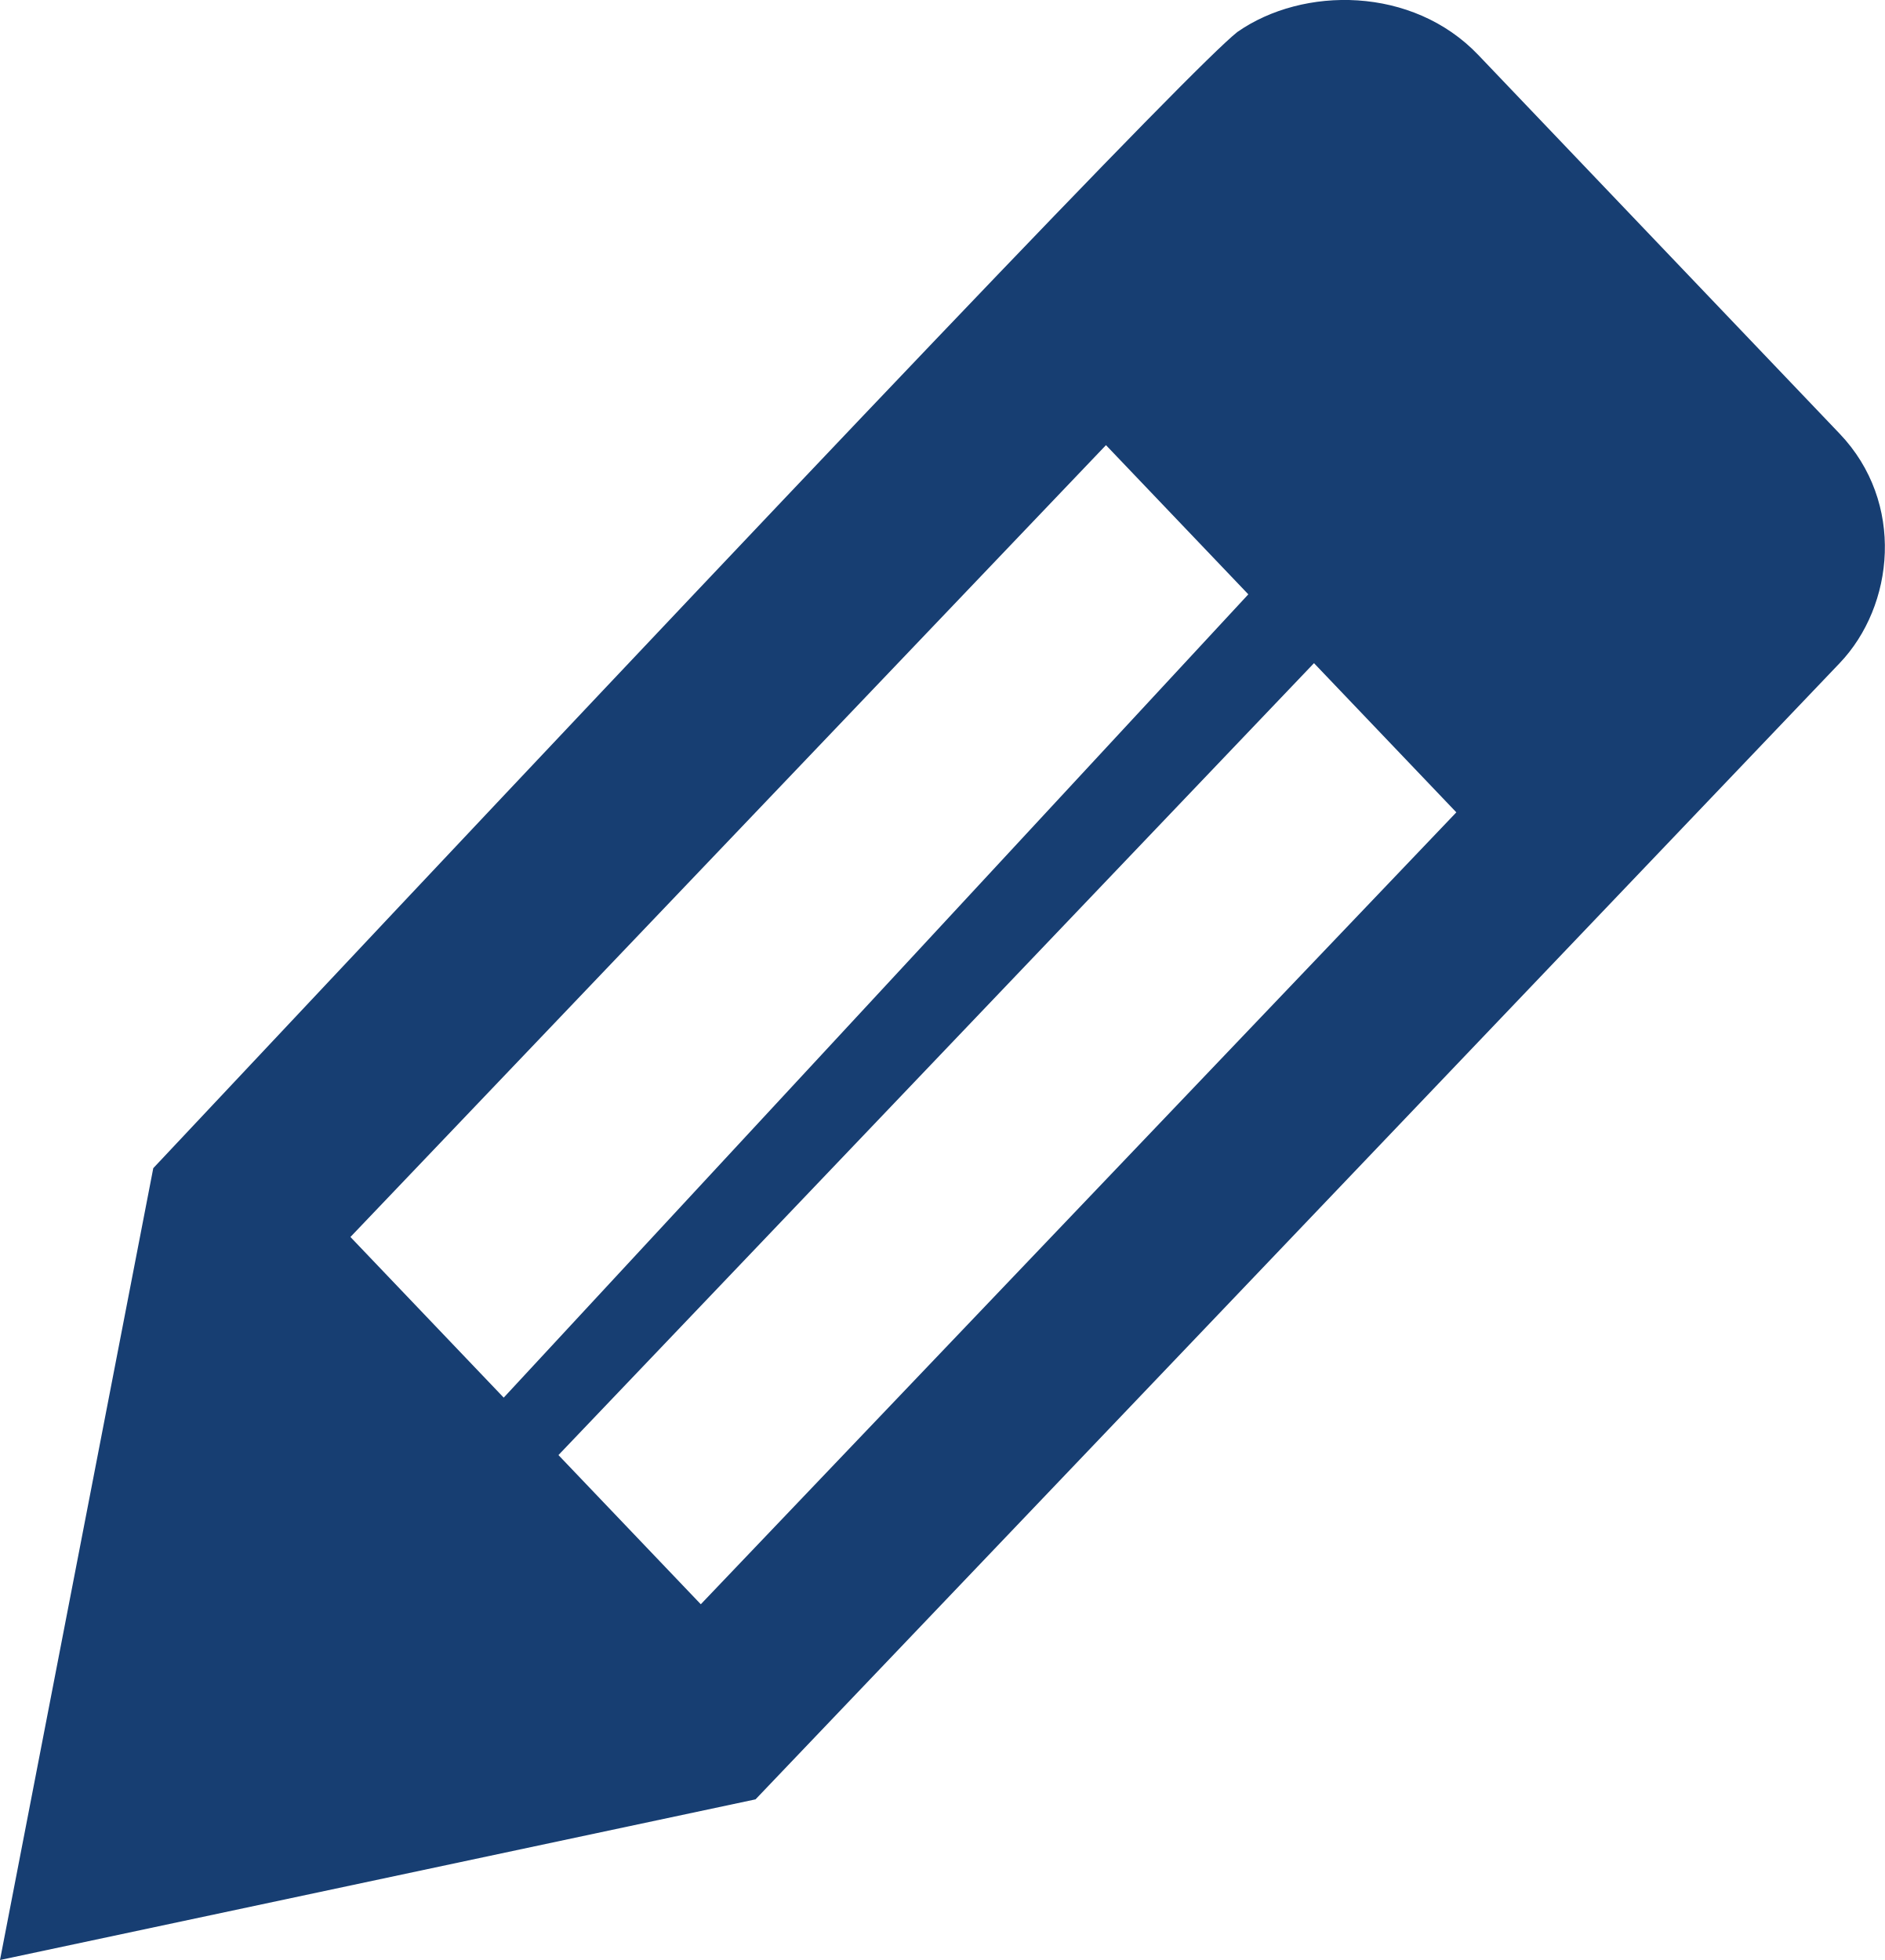
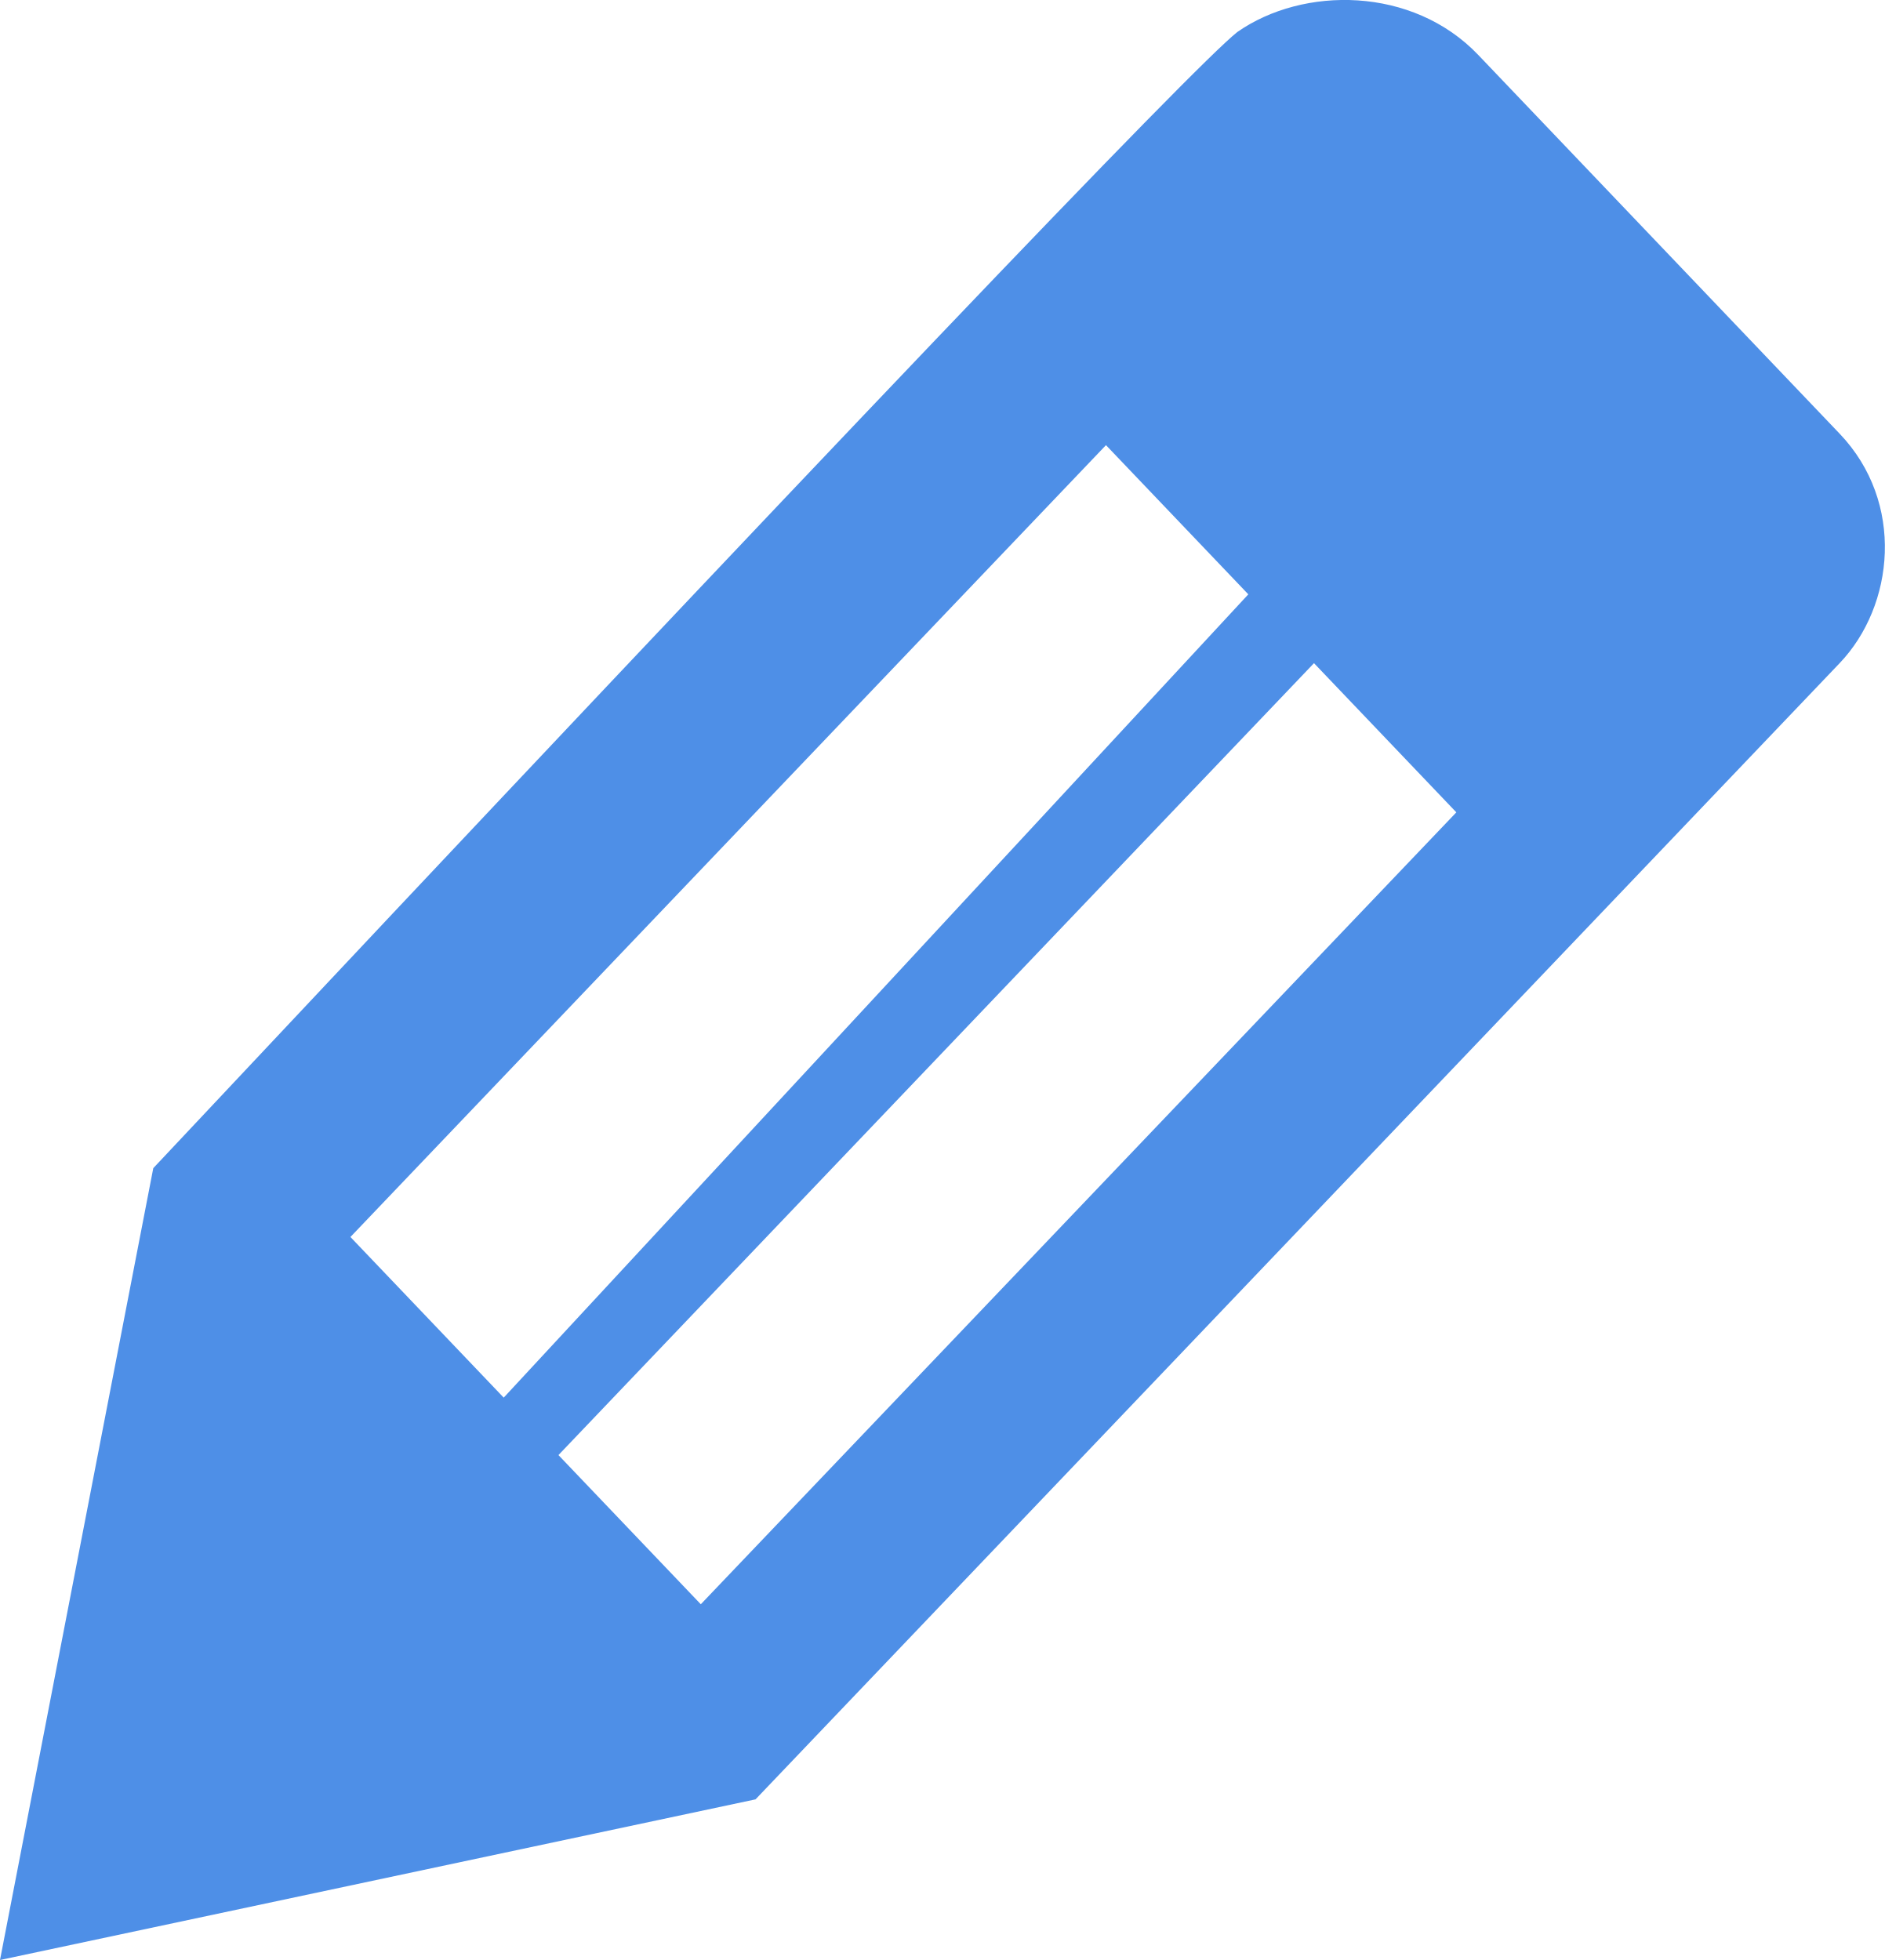
<svg xmlns="http://www.w3.org/2000/svg" width="25" height="26" viewBox="0 0 25 26" fill="none">
-   <path d="M7.407 19.302L9.295 21.281L19.316 10.776L17.428 8.797L7.407 19.302V19.302ZM16.557 7.884L14.669 5.905L4.648 16.409L6.681 18.54L16.557 7.884ZM19.607 0.729L24.4 5.753C25.271 6.666 25.126 8.036 24.4 8.797L10.021 23.869L0 26L2.033 15.496C11.038 5.905 15.831 0.881 16.412 0.424C17.283 -0.185 18.735 -0.185 19.607 0.729V0.729Z" fill="#173E72" />
+   <path d="M7.407 19.302L9.295 21.281L19.316 10.776L17.428 8.797L7.407 19.302V19.302ZM16.557 7.884L14.669 5.905L4.648 16.409L6.681 18.54L16.557 7.884ZM19.607 0.729L24.4 5.753C25.271 6.666 25.126 8.036 24.4 8.797L10.021 23.869L0 26L2.033 15.496C11.038 5.905 15.831 0.881 16.412 0.424C17.283 -0.185 18.735 -0.185 19.607 0.729V0.729Z" fill="#4E8FE7" />
</svg>
